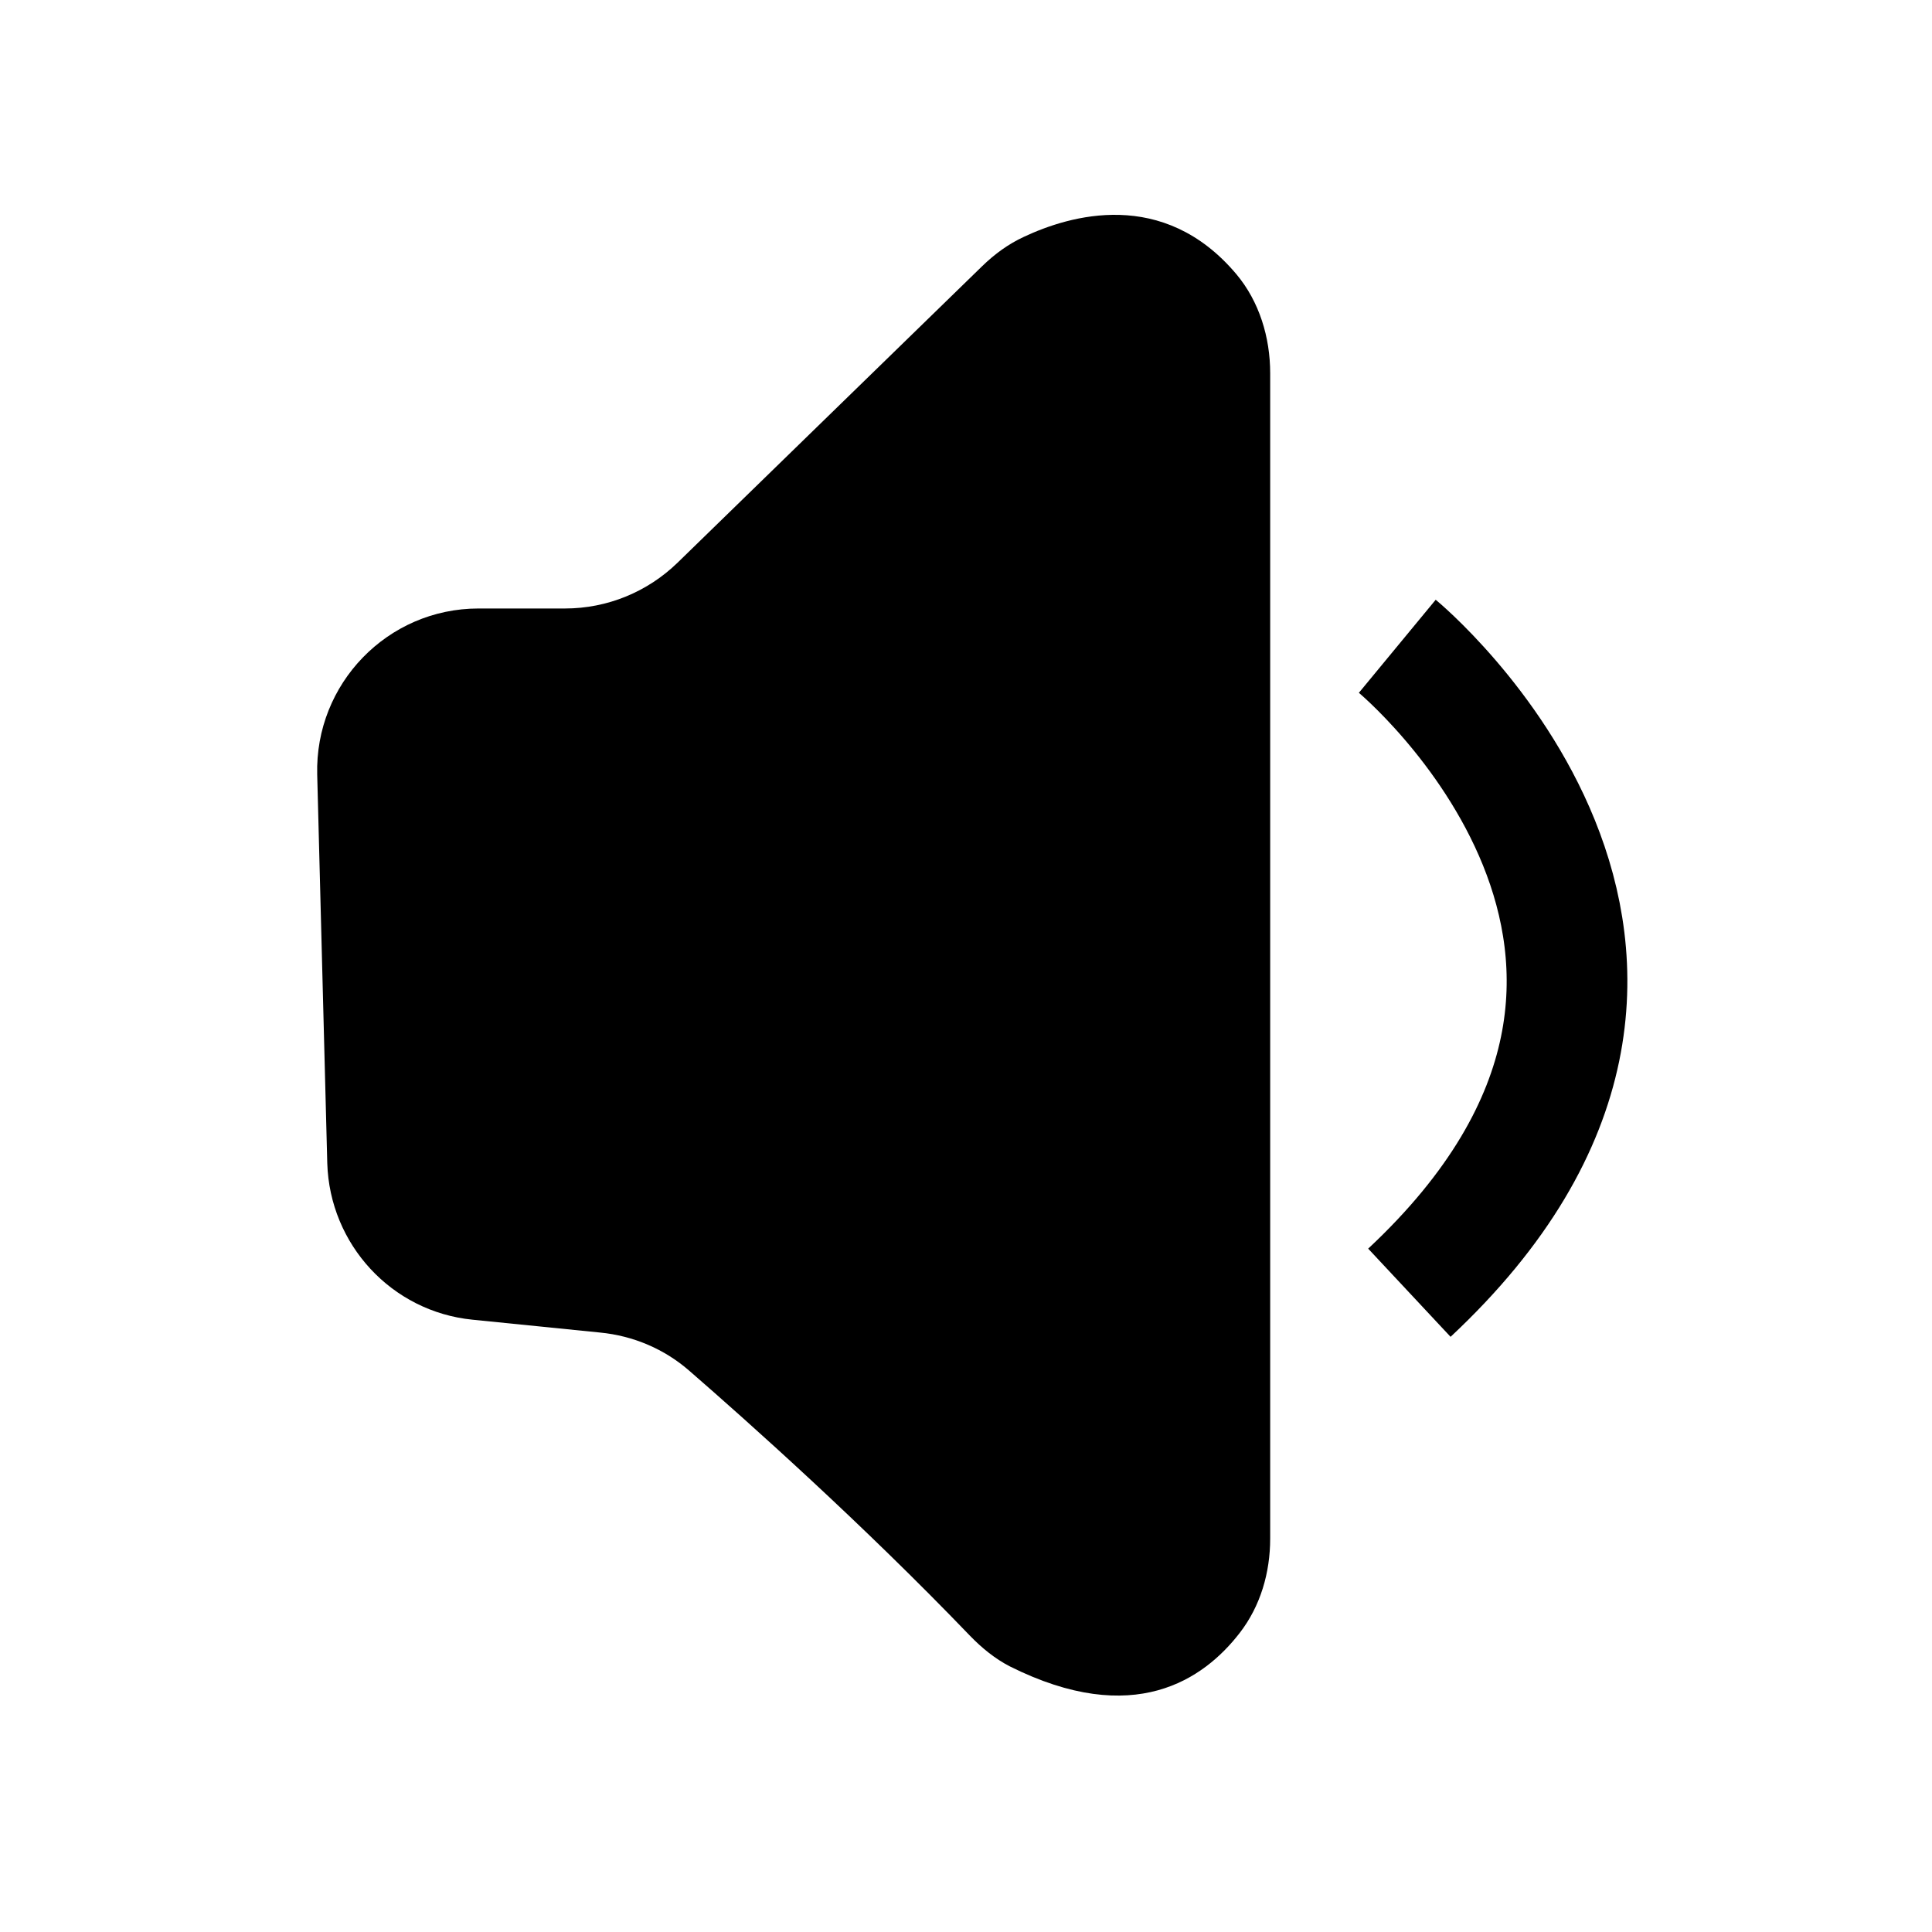
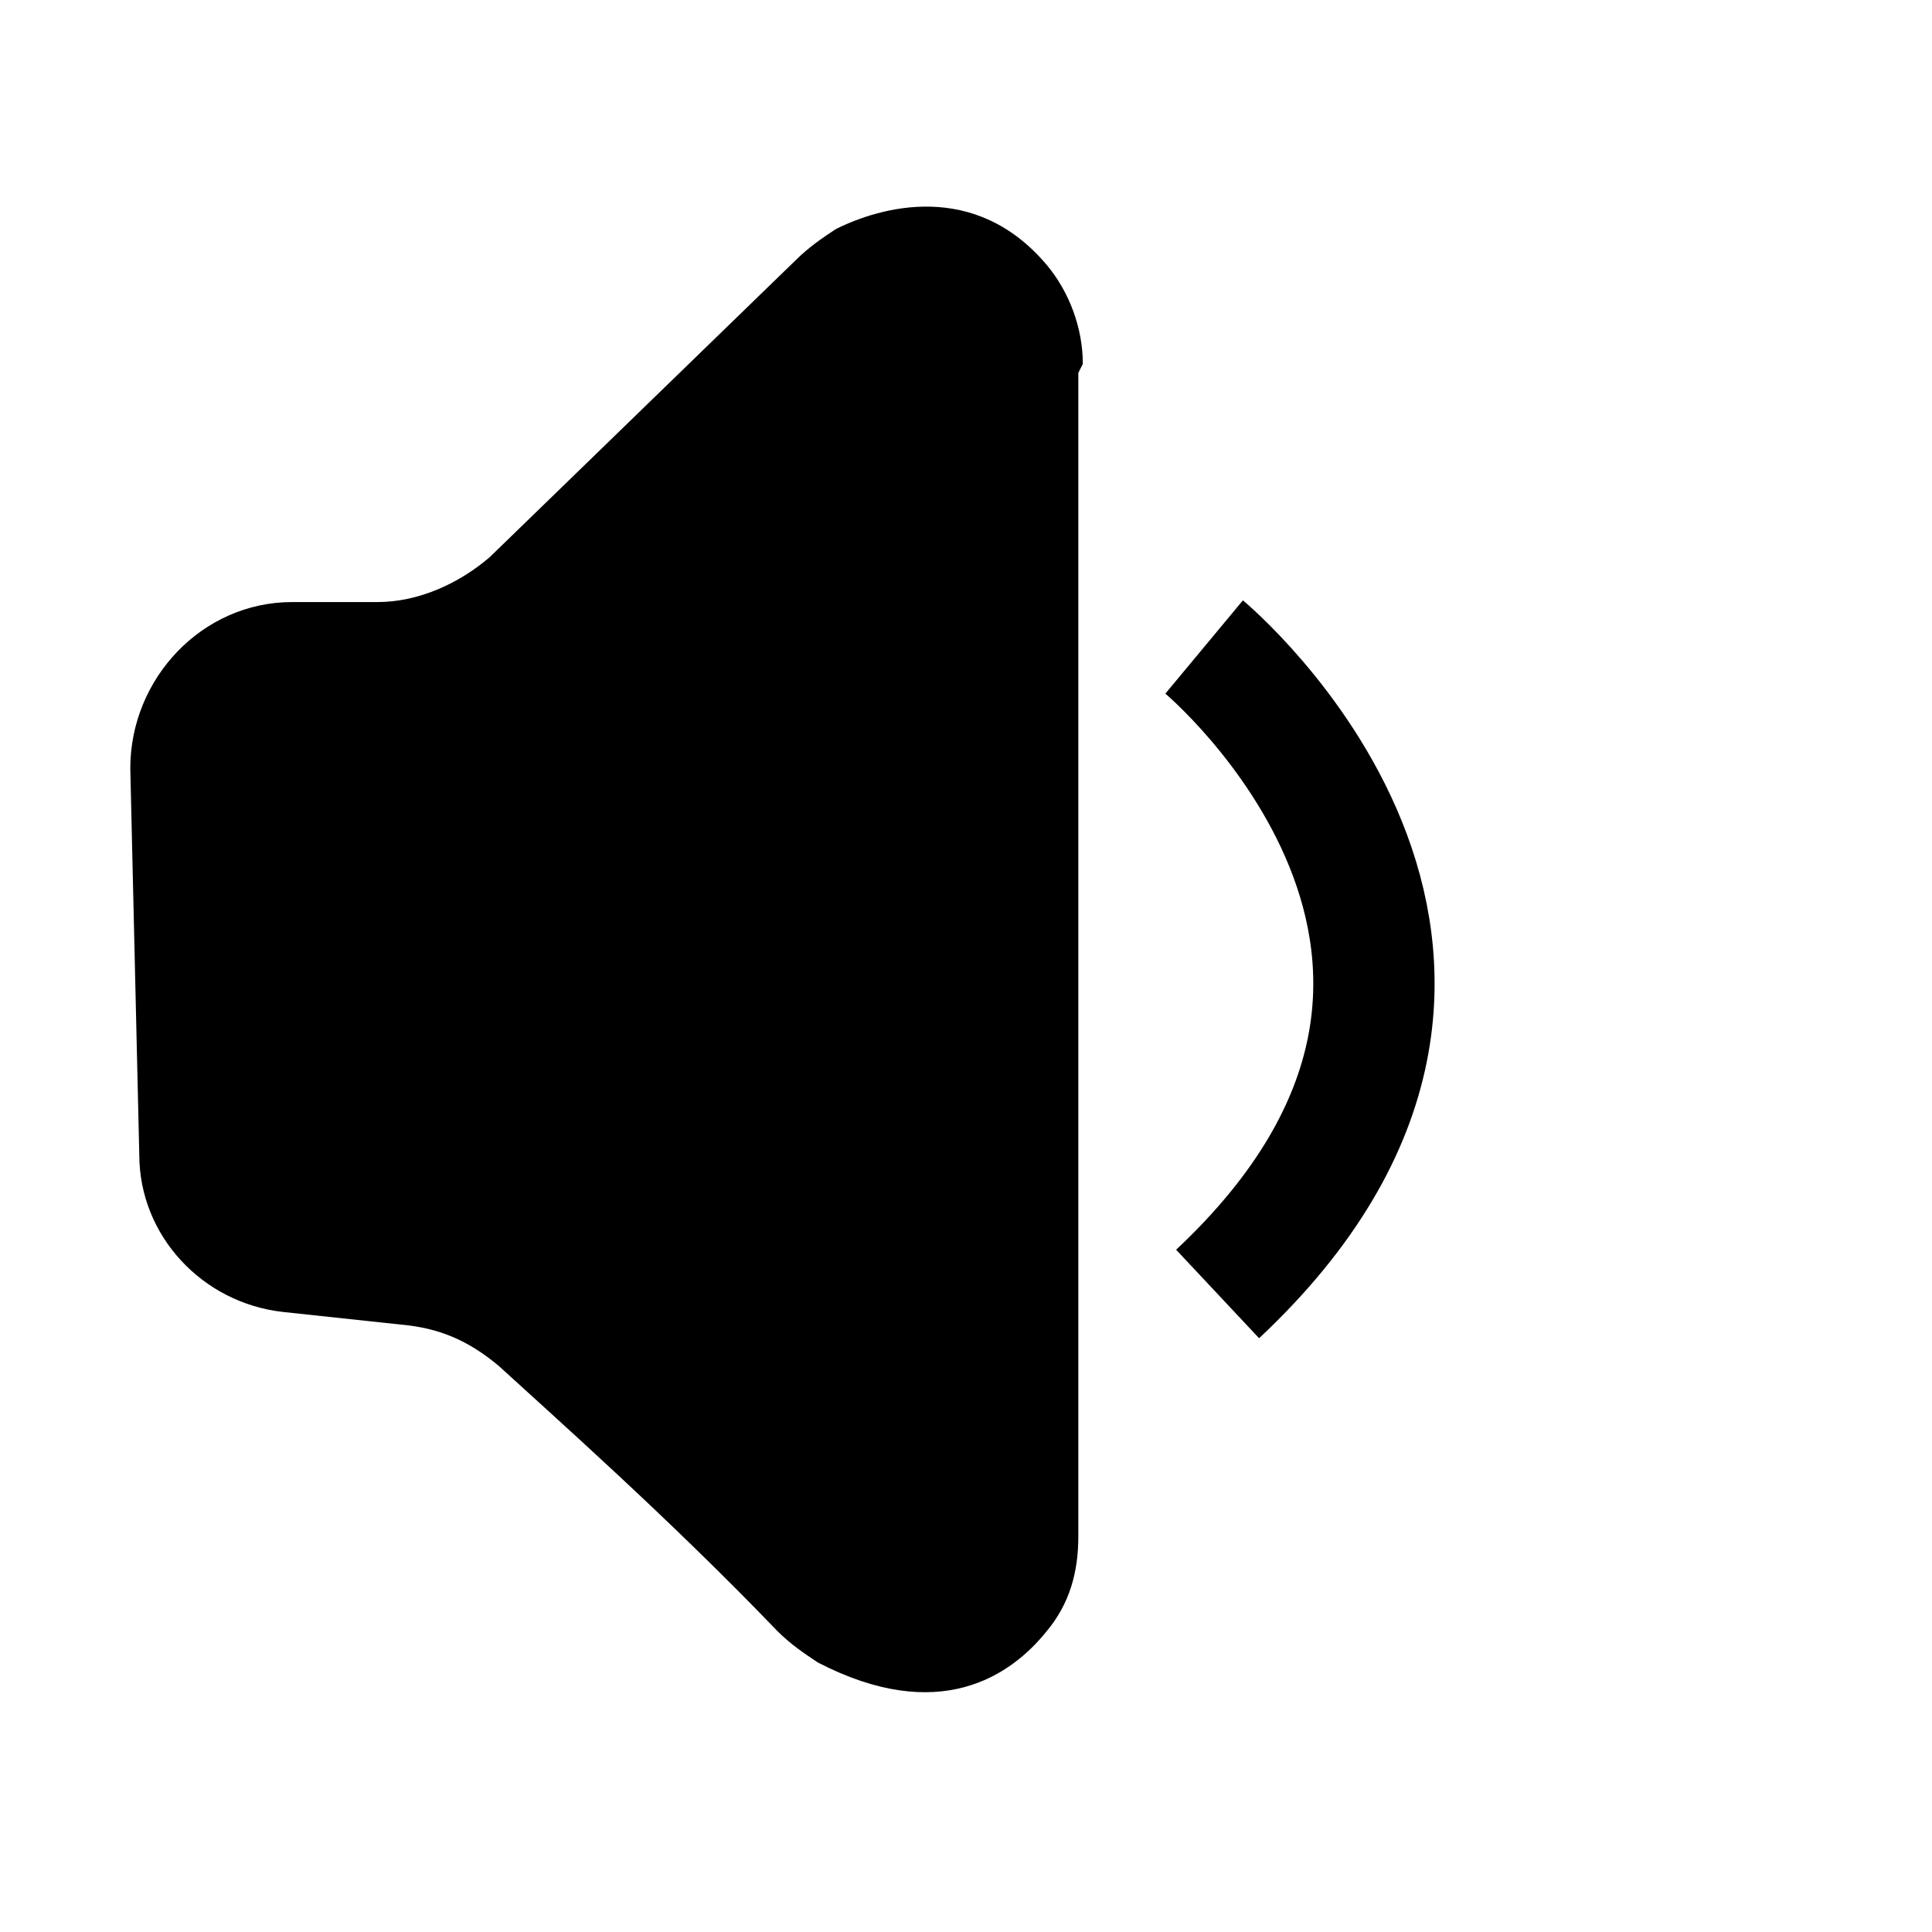
- <svg xmlns="http://www.w3.org/2000/svg" width="43" height="43" viewBox="0 0 43 43" fill="none">
-   <path d="M28.27 8.305V34.242C28.27 35.003 28.055 35.746 27.59 36.346C26.793 37.376 25.235 38.468 22.477 37.089C22.146 36.919 21.851 36.677 21.591 36.409C19.192 33.911 16.64 31.637 15.342 30.509C14.787 30.025 14.097 29.73 13.354 29.658L10.516 29.372C8.717 29.193 7.338 27.698 7.284 25.889L7.06 17.24C7.007 15.217 8.627 13.543 10.65 13.543H12.575C13.515 13.543 14.411 13.175 15.082 12.522L21.86 5.924C22.137 5.655 22.442 5.431 22.791 5.27C23.803 4.795 25.889 4.169 27.518 6.103C28.028 6.711 28.27 7.508 28.27 8.305Z" fill="currentColor" />
-   <path d="M31.099 14.384C31.099 14.384 39.417 21.251 31.368 28.772" stroke="currentColor" stroke-width="2.686" stroke-miterlimit="10" />
+ <svg xmlns="http://www.w3.org/2000/svg" id="Layer_2" version="1.1" viewBox="0 0 43 43">
+   <path fill="currentColor" d="M24,8.3v25.9c0,.8-.2,1.5-.7,2.1-.8,1-2.4,2.1-5.1.7-.3-.2-.6-.4-.9-.7-2.4-2.5-5-4.8-6.2-5.9-.6-.5-1.2-.8-2-.9l-2.8-.3c-1.8-.2-3.2-1.7-3.2-3.5l-.2-8.6c0-2,1.6-3.7,3.6-3.7h1.9c.9,0,1.8-.4,2.5-1l6.8-6.6c.3-.3.6-.5.9-.7,1-.5,3.1-1.1,4.7.8.5.6.8,1.4.8,2.2Z" />
+   <path d="M26.8,14.4s8.3,6.9.3,14.4" fill="none" stroke="currentColor" stroke-miterlimit="10" stroke-width="2.7" />
</svg>
